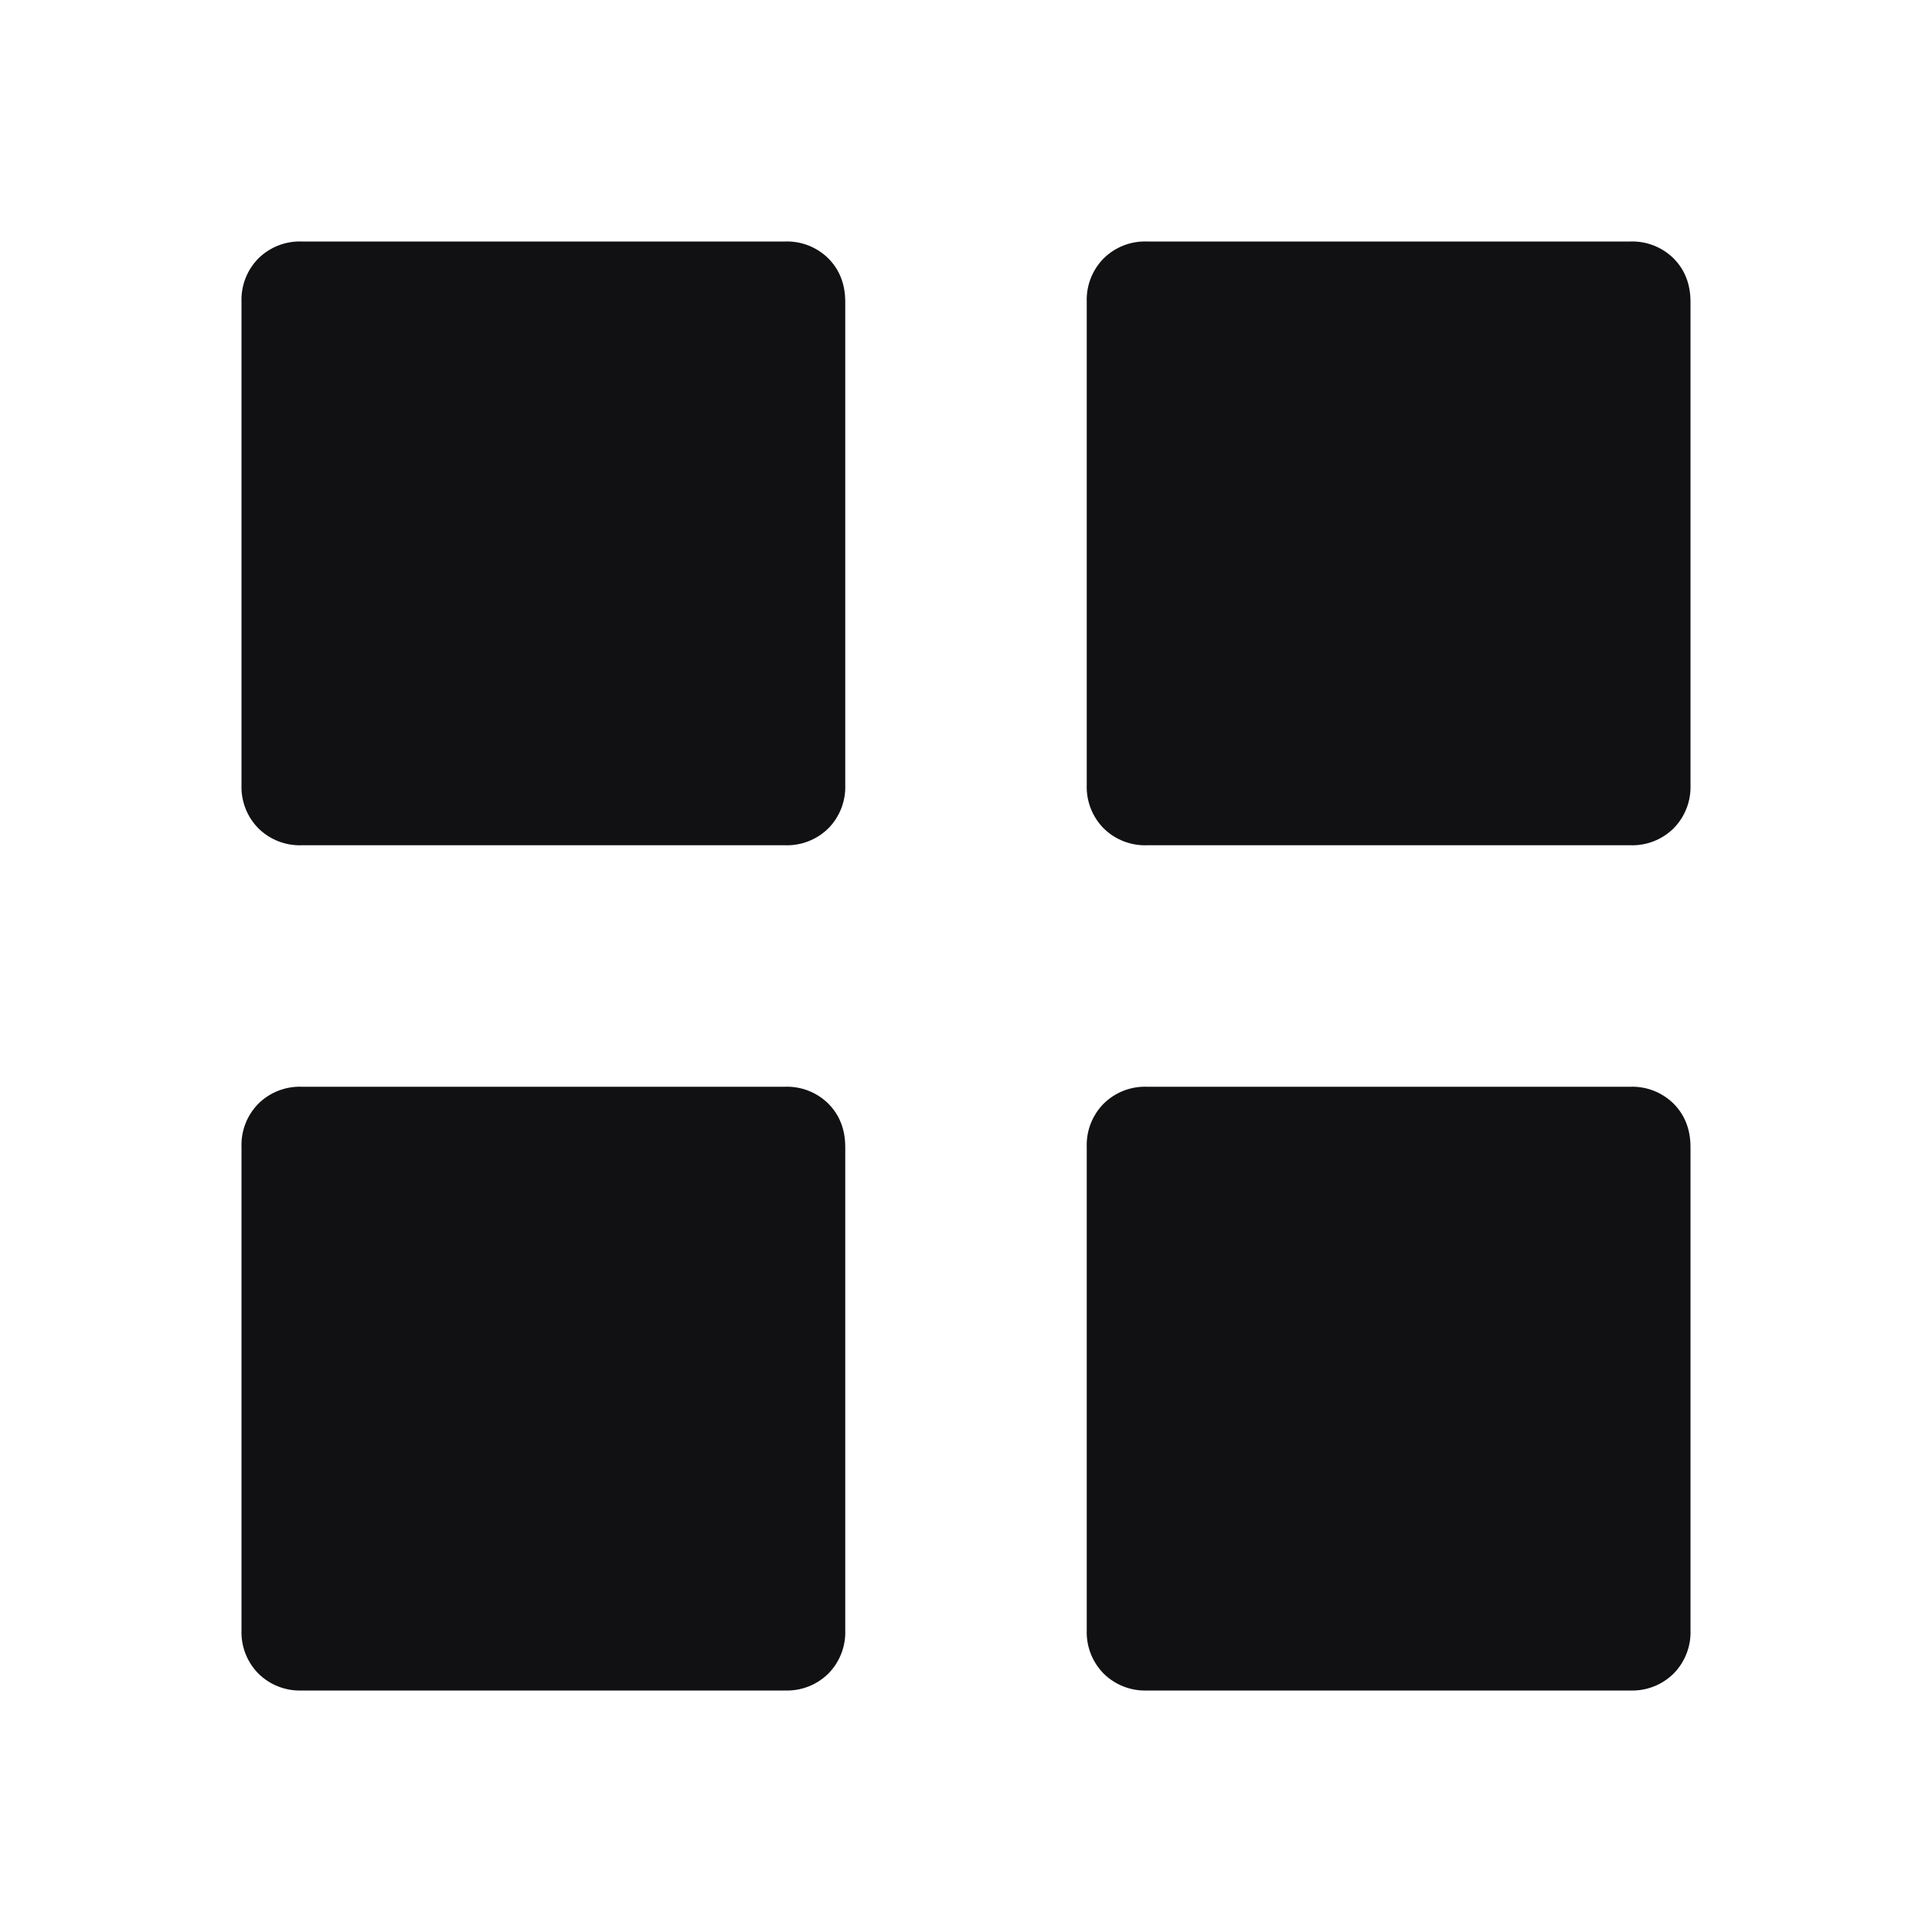
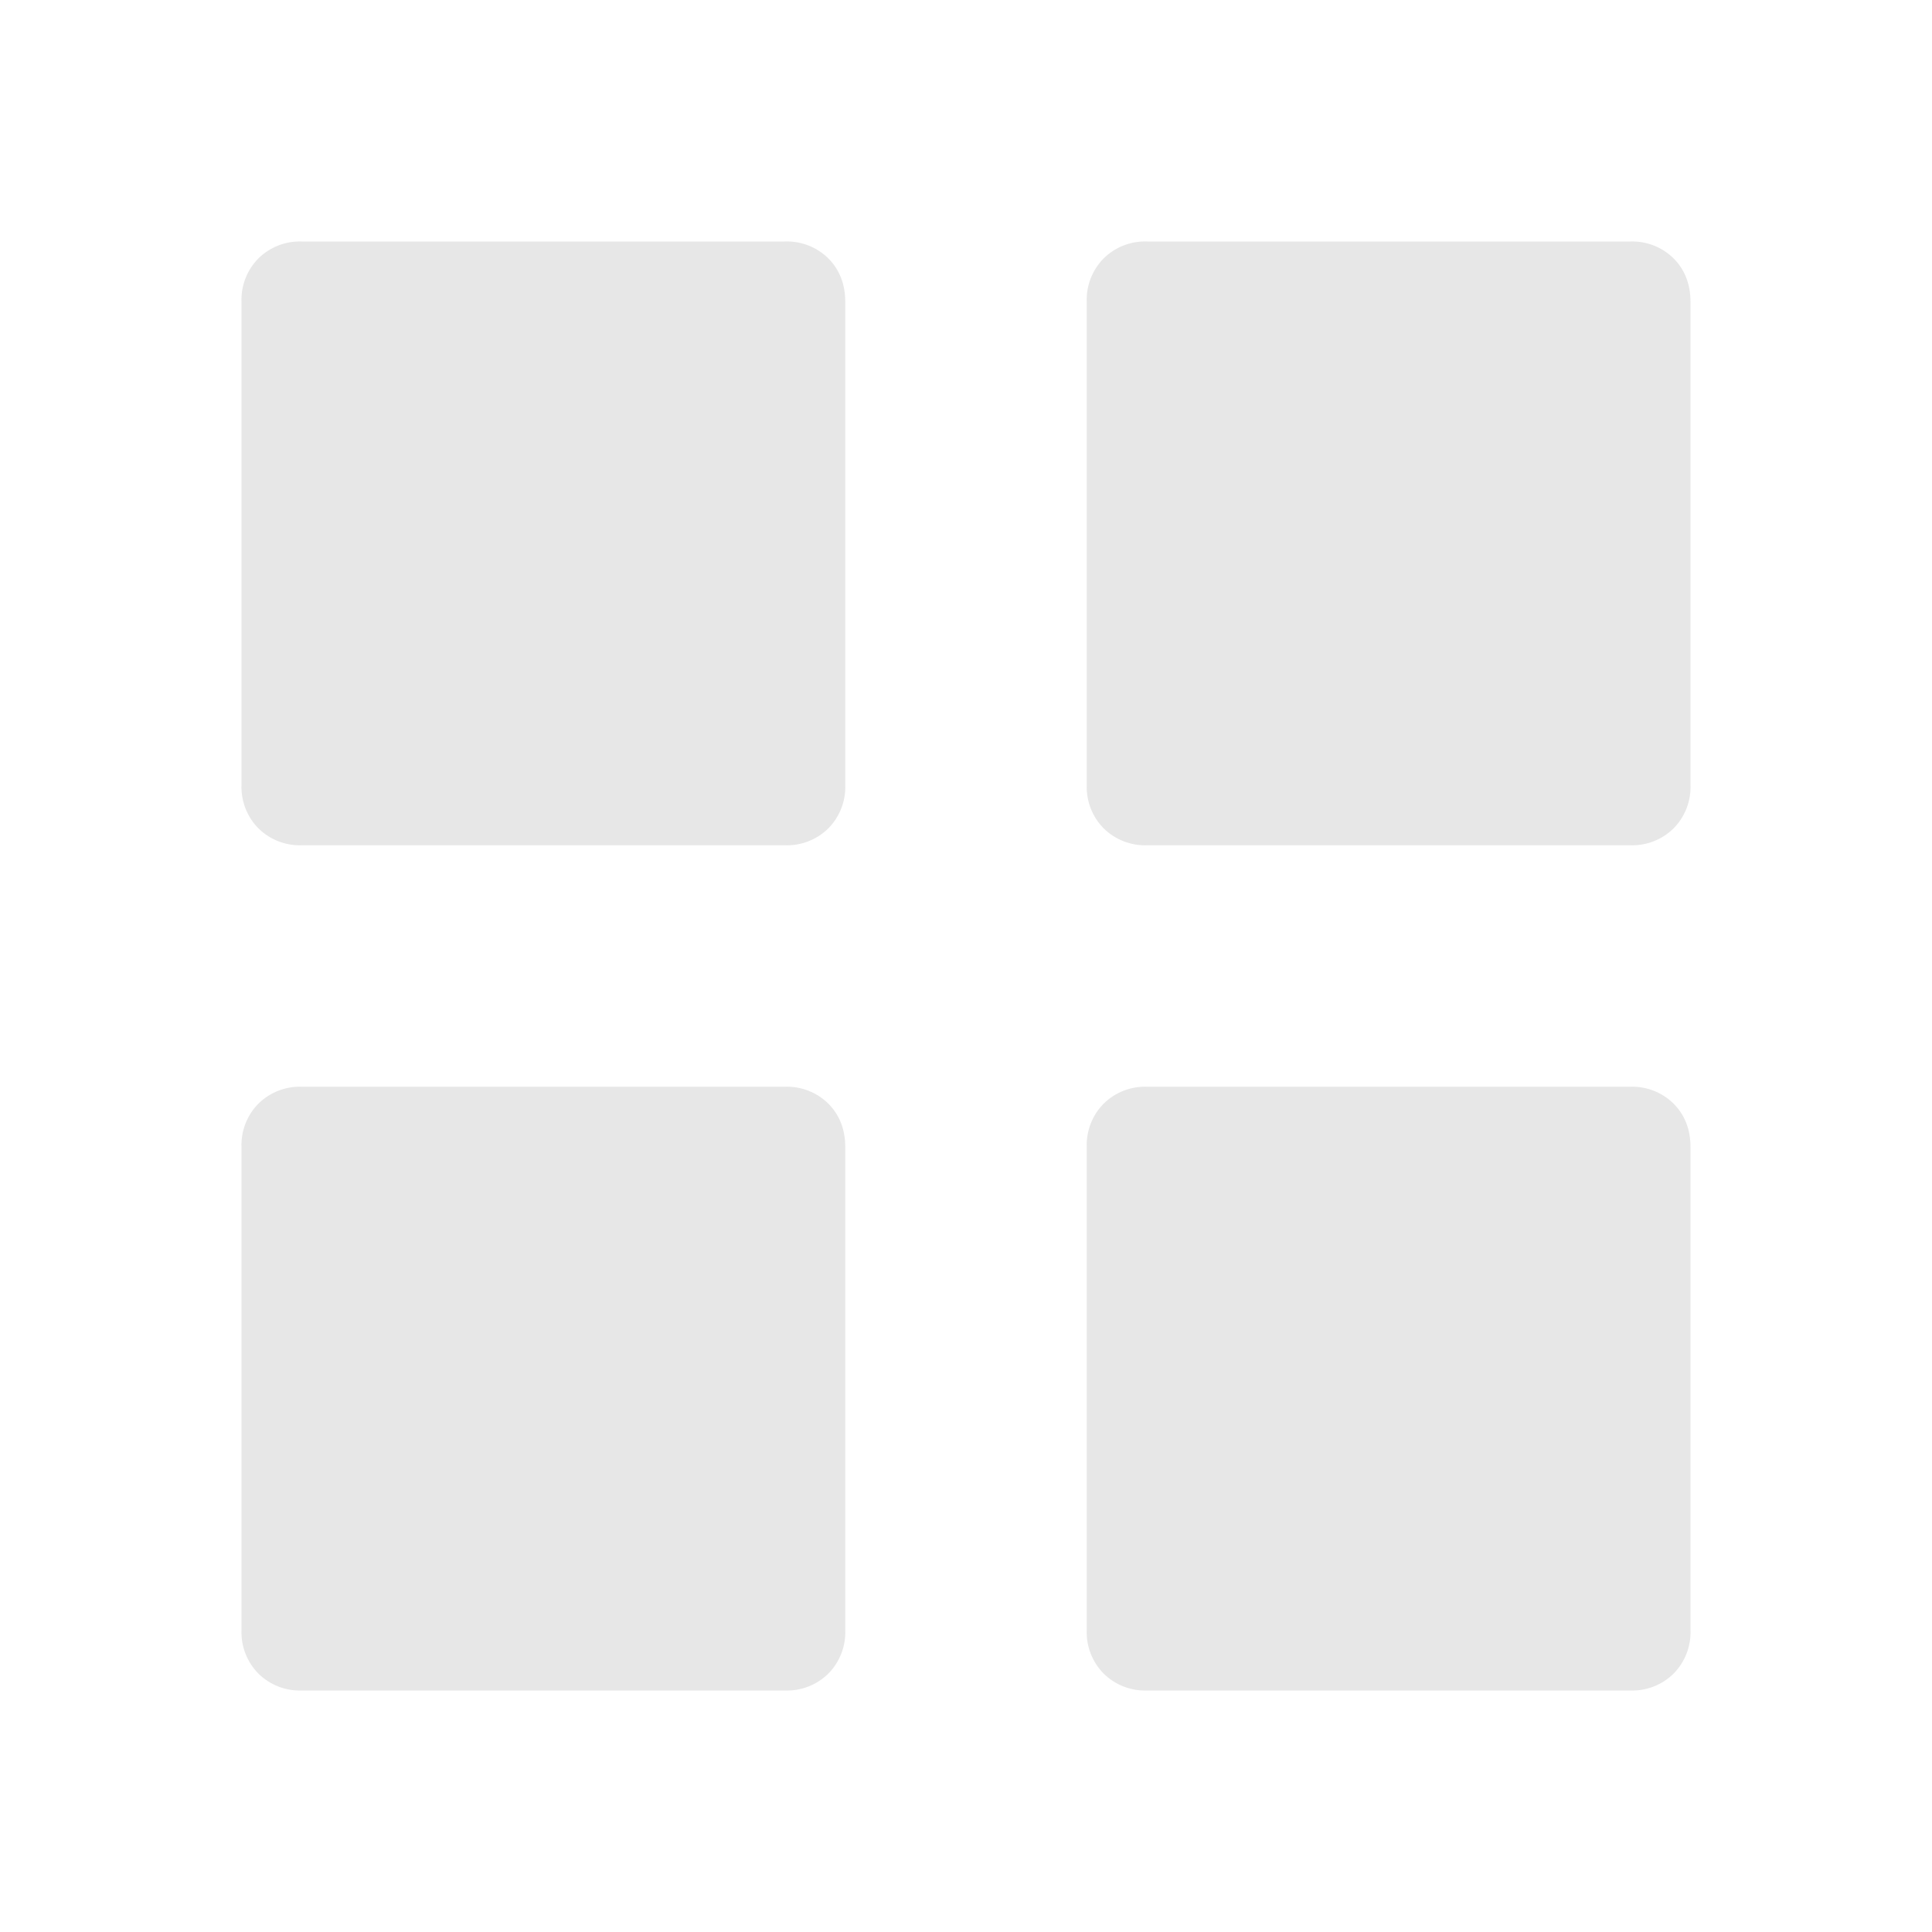
- <svg xmlns="http://www.w3.org/2000/svg" t="1699692983862" class="icon" viewBox="0 0 1024 1024" version="1.1" p-id="20438" width="128" height="128">
-   <path d="M160 448a31.147 31.147 0 0 1-23.04-8.96 31.147 31.147 0 0 1-8.96-23.04v-256a31.147 31.147 0 0 1 8.96-23.04 31.147 31.147 0 0 1 23.04-8.96h256a31.147 31.147 0 0 1 23.04 8.96c5.973 6.016 8.96 13.696 8.96 23.04v256a31.147 31.147 0 0 1-8.96 23.04 31.147 31.147 0 0 1-23.04 8.96h-256z m448 0a31.147 31.147 0 0 1-23.04-8.96 31.147 31.147 0 0 1-8.96-23.04v-256a31.147 31.147 0 0 1 8.96-23.04 31.147 31.147 0 0 1 23.04-8.96h256a31.147 31.147 0 0 1 23.04 8.96c5.973 6.016 8.96 13.696 8.96 23.04v256a31.147 31.147 0 0 1-8.96 23.04 31.147 31.147 0 0 1-23.04 8.96h-256zM160 896a31.147 31.147 0 0 1-23.04-8.96 31.147 31.147 0 0 1-8.96-23.04v-256a31.147 31.147 0 0 1 8.96-23.04 31.147 31.147 0 0 1 23.04-8.96h256a31.147 31.147 0 0 1 23.04 8.96c5.973 6.016 8.96 13.696 8.96 23.04v256a31.147 31.147 0 0 1-8.96 23.04 31.147 31.147 0 0 1-23.04 8.96h-256z m448 0a31.147 31.147 0 0 1-23.04-8.96 31.147 31.147 0 0 1-8.96-23.04v-256a31.147 31.147 0 0 1 8.96-23.04 31.147 31.147 0 0 1 23.04-8.96h256a31.147 31.147 0 0 1 23.04 8.96c5.973 6.016 8.96 13.696 8.96 23.04v256a31.147 31.147 0 0 1-8.96 23.04 31.147 31.147 0 0 1-23.04 8.96h-256z" fill="#08080A" fill-opacity=".96" p-id="20439" />
+ <svg xmlns="http://www.w3.org/2000/svg" t="1699769093270" class="icon" viewBox="0 0 1024 1024" version="1.1" p-id="6323" width="128" height="128">
+   <path d="M160 448a31.147 31.147 0 0 1-23.04-8.96 31.147 31.147 0 0 1-8.96-23.04v-256a31.147 31.147 0 0 1 8.96-23.04 31.147 31.147 0 0 1 23.04-8.96h256a31.147 31.147 0 0 1 23.04 8.96c5.973 6.016 8.96 13.696 8.96 23.04v256a31.147 31.147 0 0 1-8.96 23.04 31.147 31.147 0 0 1-23.04 8.96h-256z m448 0a31.147 31.147 0 0 1-23.04-8.96 31.147 31.147 0 0 1-8.96-23.04v-256a31.147 31.147 0 0 1 8.96-23.04 31.147 31.147 0 0 1 23.04-8.96h256a31.147 31.147 0 0 1 23.04 8.96c5.973 6.016 8.96 13.696 8.96 23.04v256a31.147 31.147 0 0 1-8.96 23.04 31.147 31.147 0 0 1-23.04 8.96h-256zM160 896a31.147 31.147 0 0 1-23.04-8.96 31.147 31.147 0 0 1-8.96-23.04v-256a31.147 31.147 0 0 1 8.96-23.04 31.147 31.147 0 0 1 23.04-8.96h256a31.147 31.147 0 0 1 23.04 8.96c5.973 6.016 8.96 13.696 8.96 23.04v256a31.147 31.147 0 0 1-8.96 23.04 31.147 31.147 0 0 1-23.04 8.96h-256z m448 0a31.147 31.147 0 0 1-23.04-8.96 31.147 31.147 0 0 1-8.96-23.04v-256a31.147 31.147 0 0 1 8.96-23.04 31.147 31.147 0 0 1 23.04-8.96h256a31.147 31.147 0 0 1 23.04 8.96c5.973 6.016 8.96 13.696 8.96 23.04v256a31.147 31.147 0 0 1-8.96 23.04 31.147 31.147 0 0 1-23.04 8.96h-256z" fill="#e6e6e6" fill-opacity=".96" p-id="6324" />
</svg>
